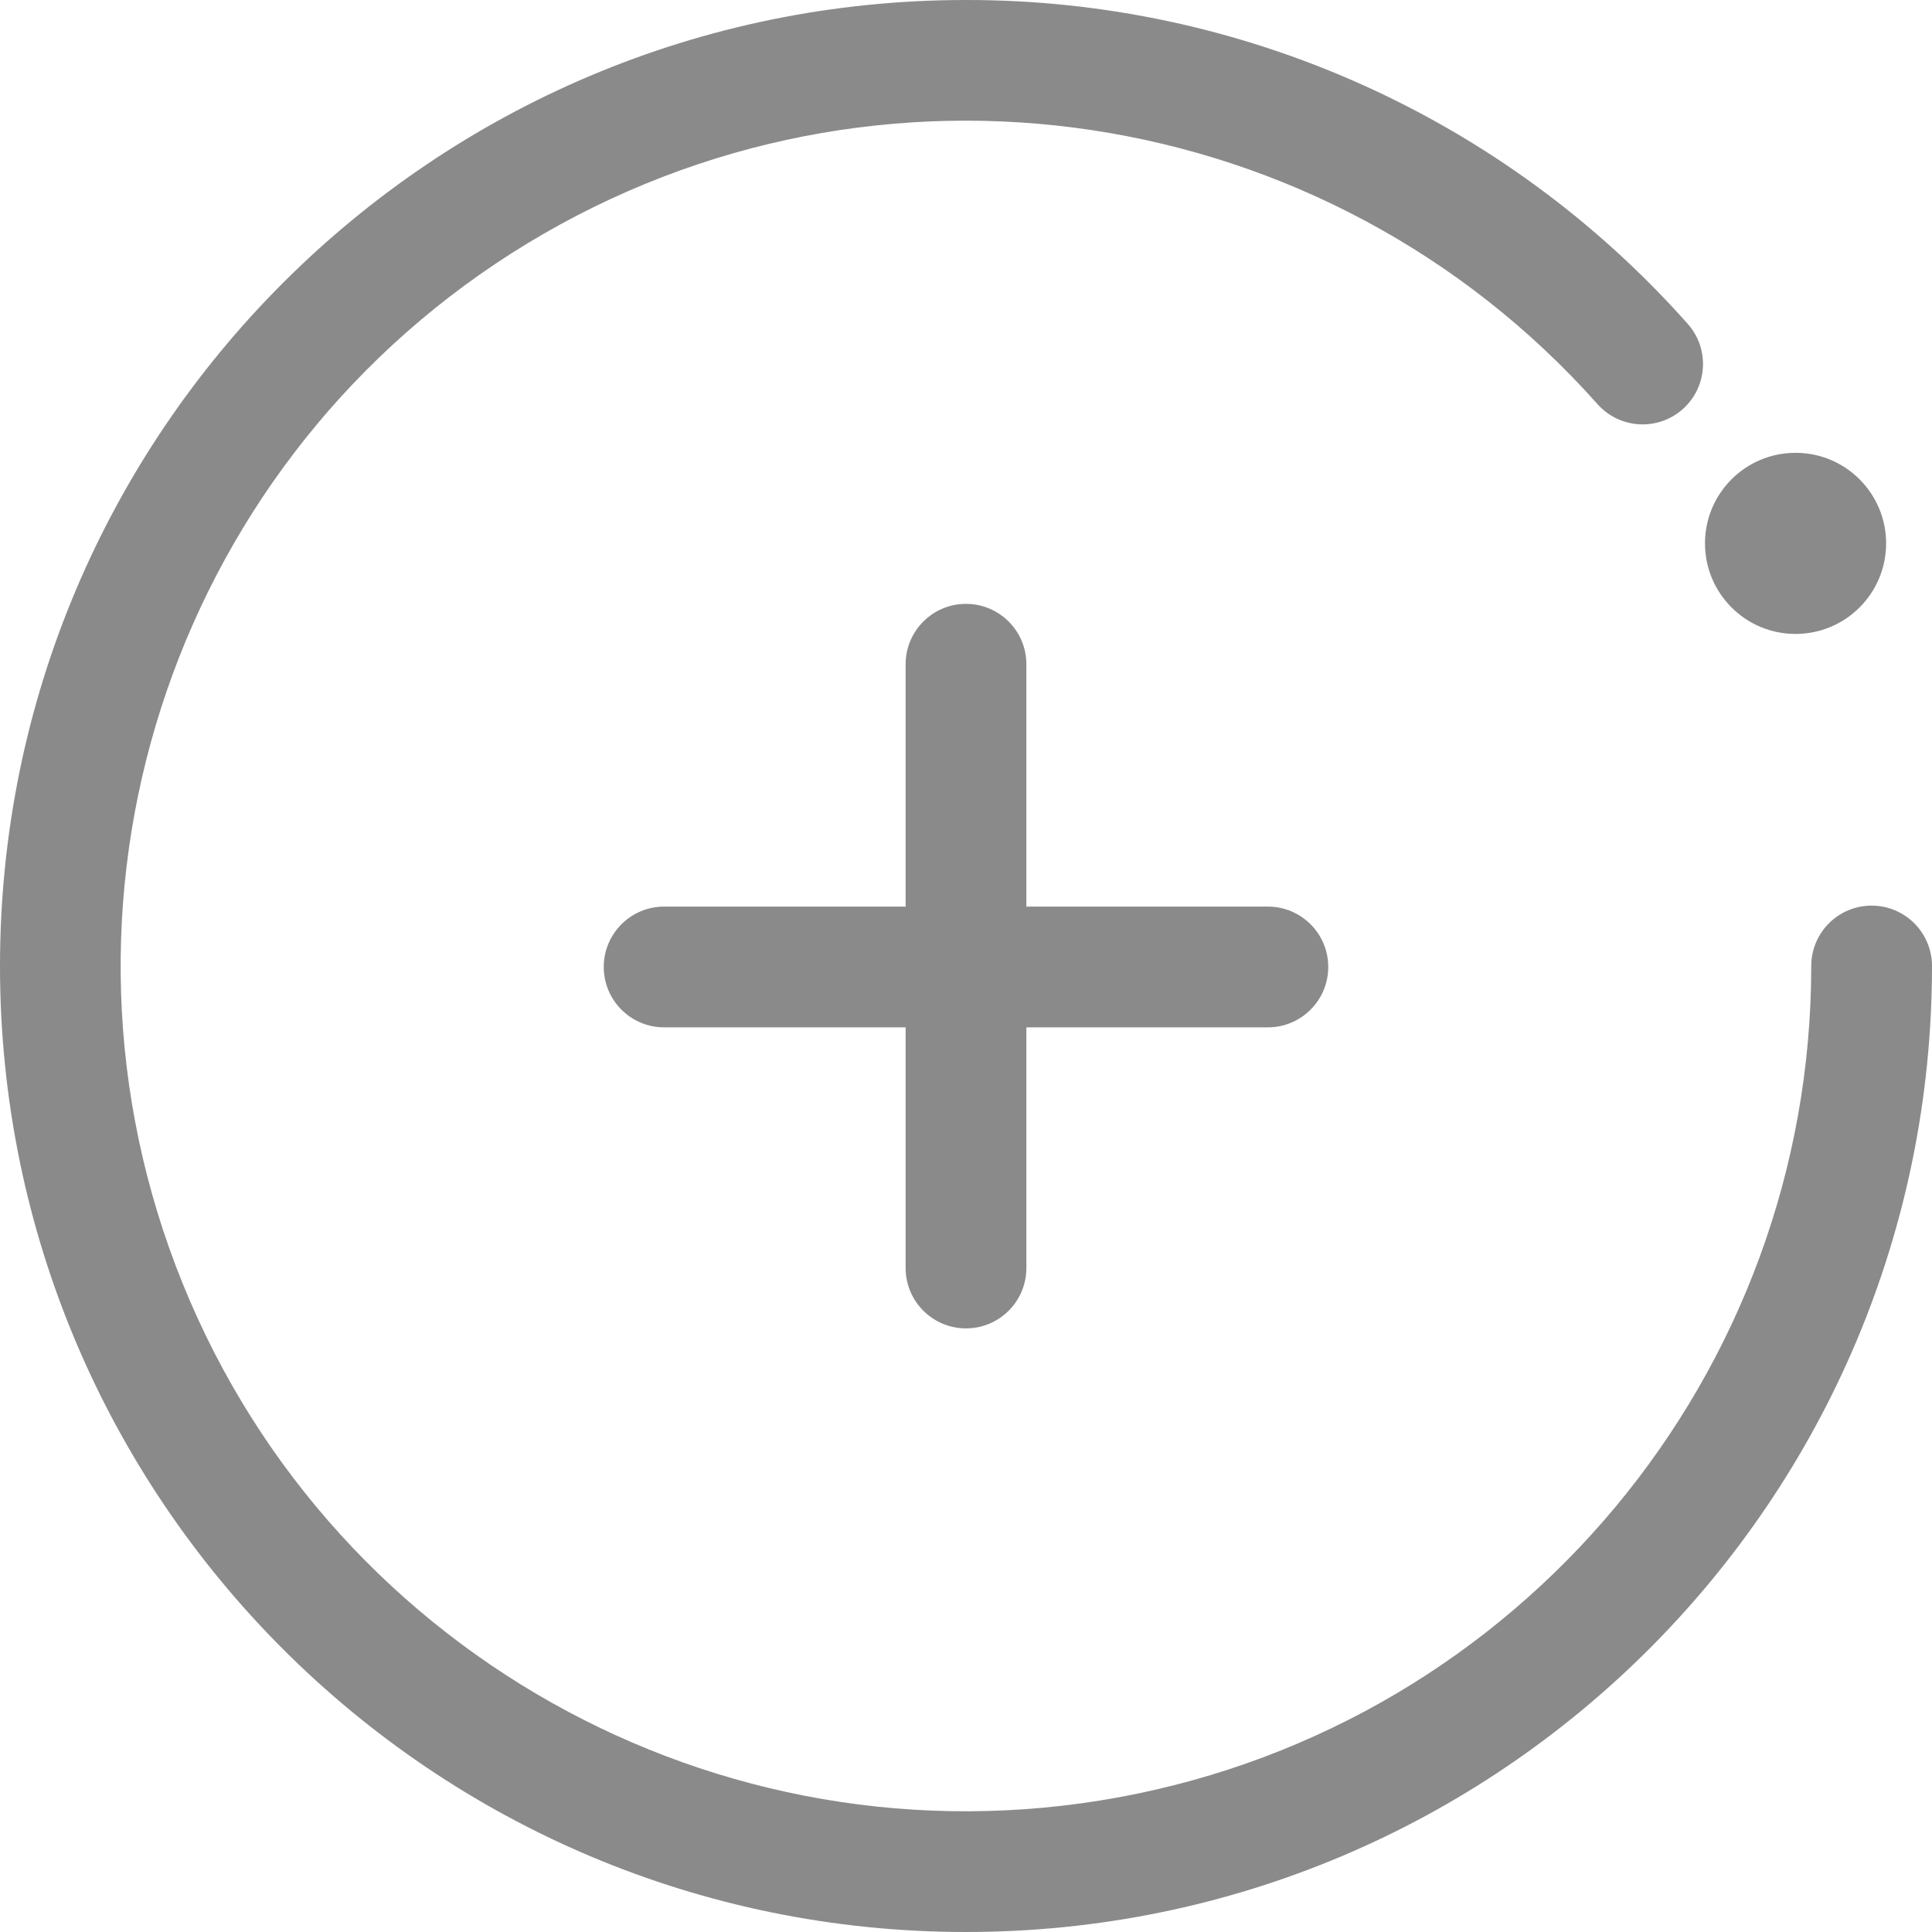
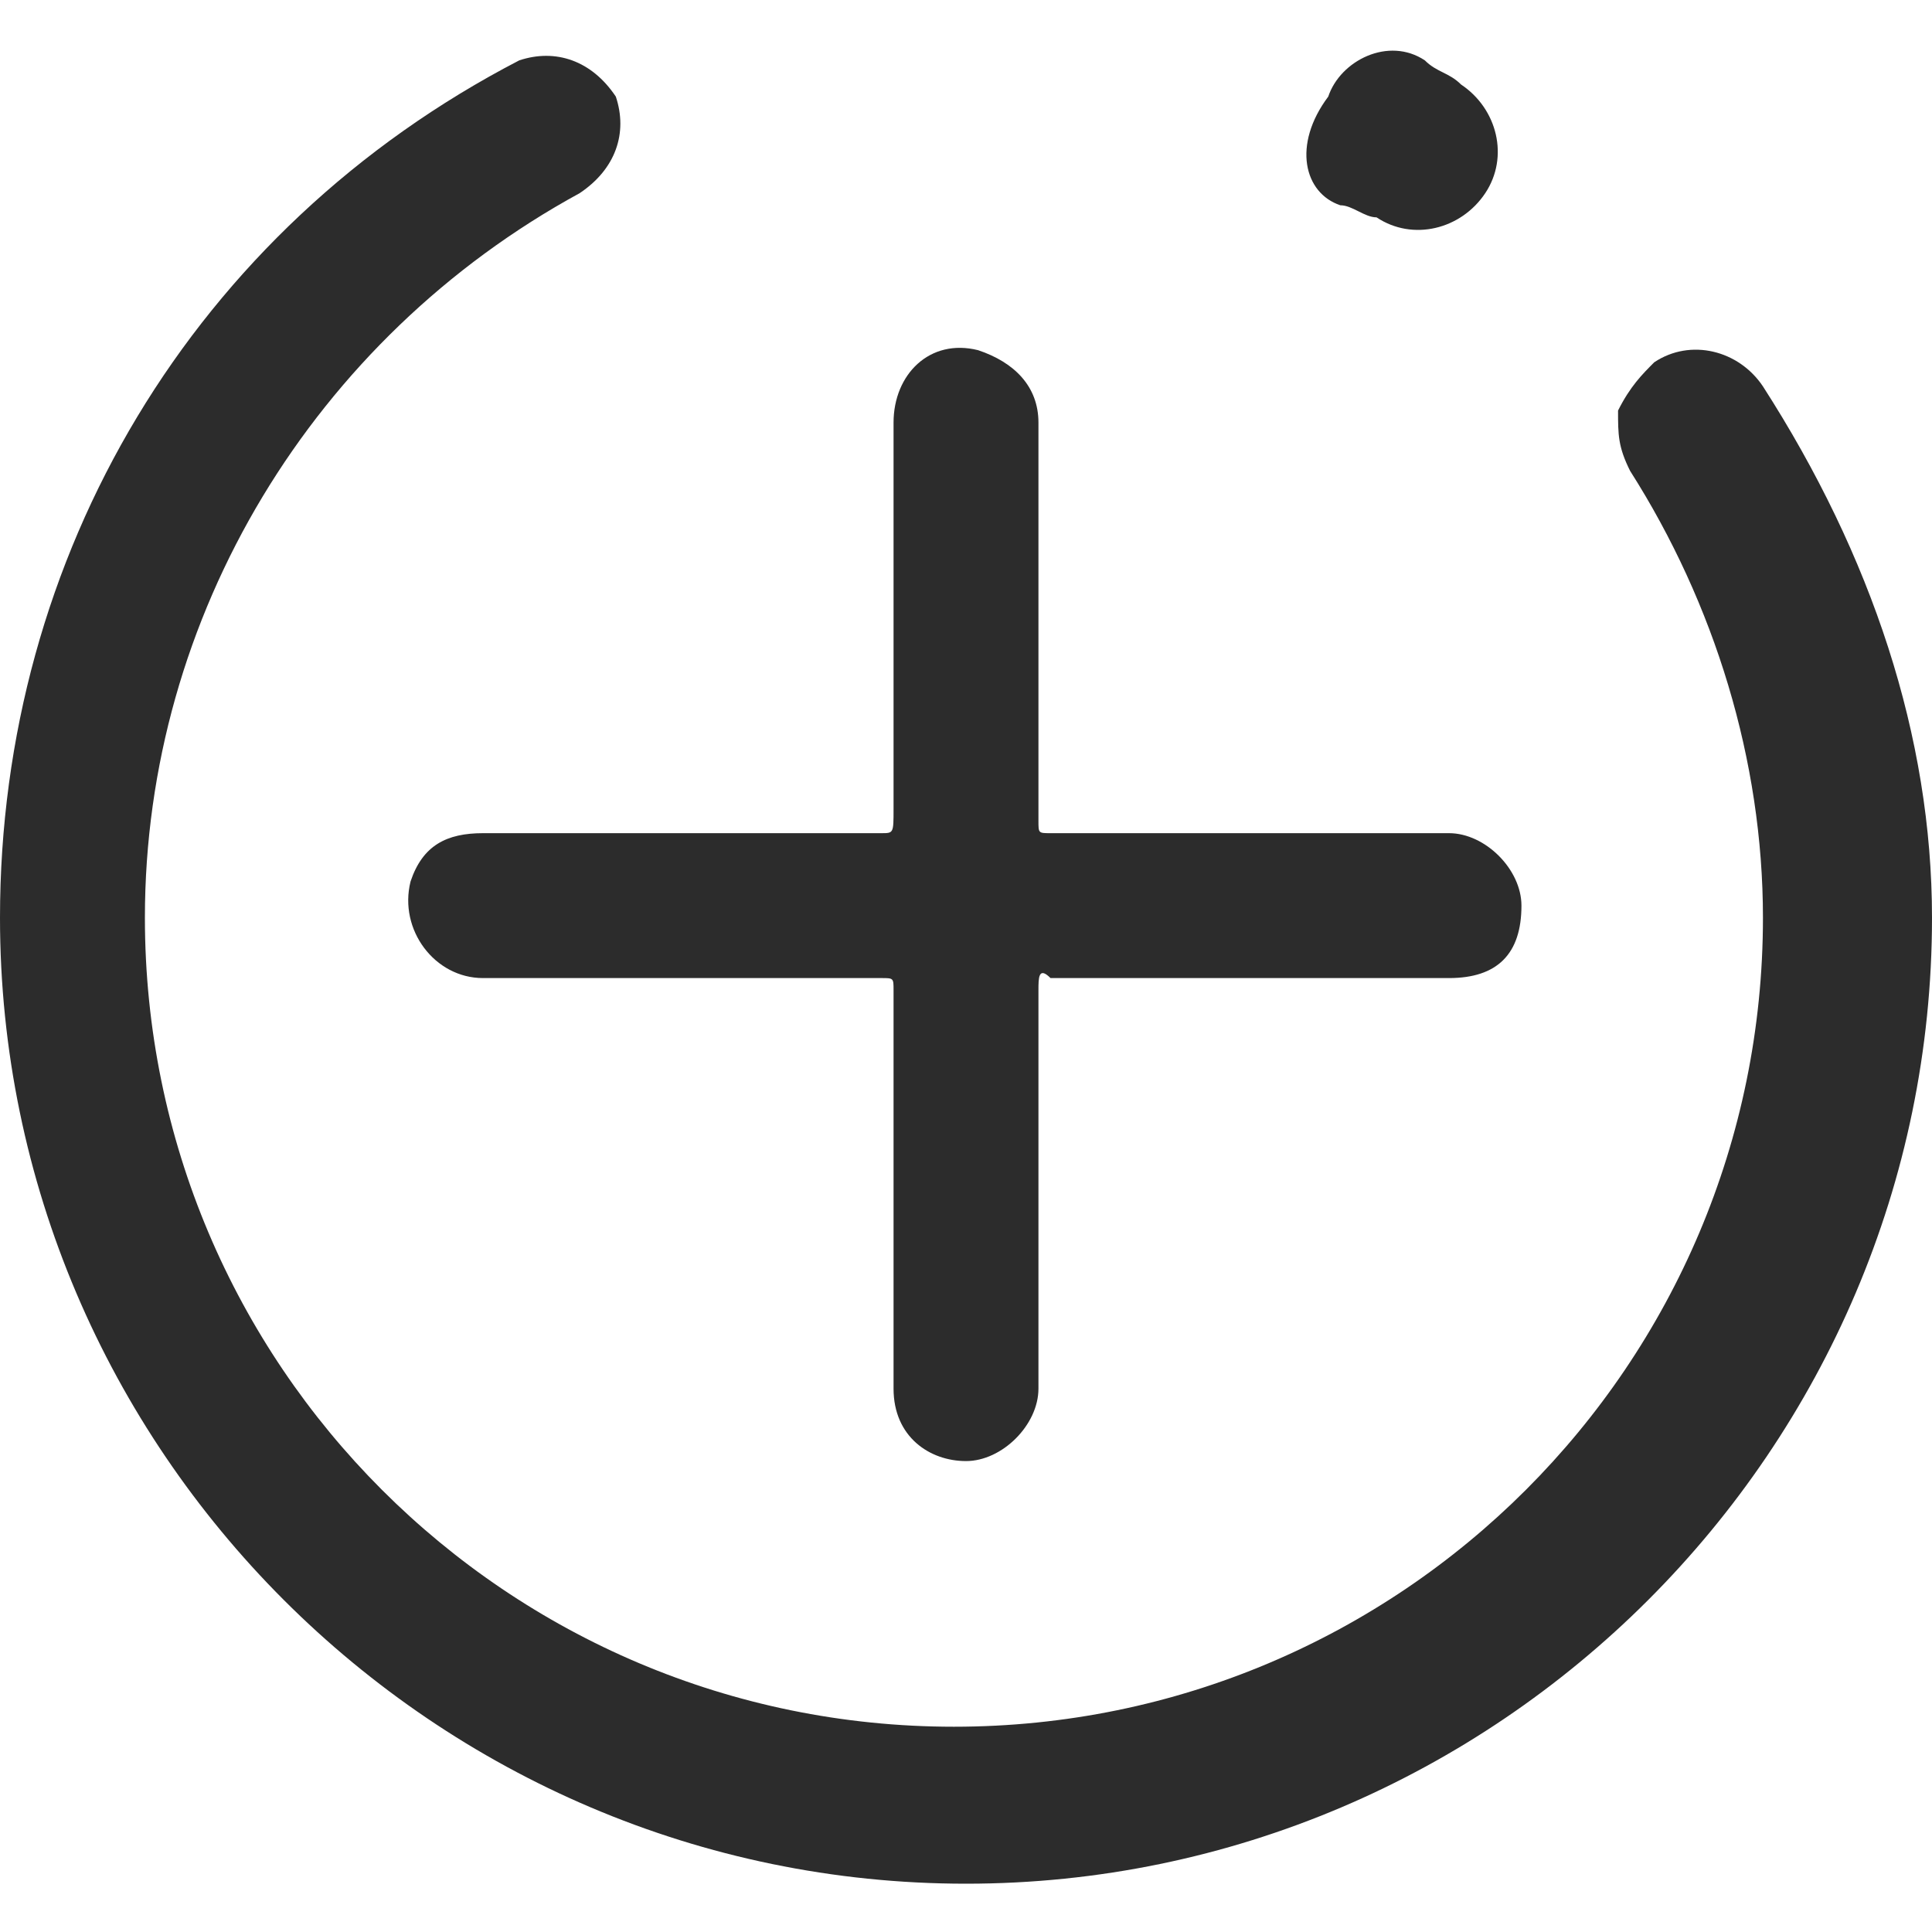
- <svg xmlns="http://www.w3.org/2000/svg" t="1725256420543" class="icon" viewBox="0 0 1024 1024" version="1.1" p-id="5113" width="16" height="16">
-   <path d="M512 0.001a510.72 510.72 0 0 1 382.528 171.648 32 32 0 1 1-47.808 42.56A448 448 0 1 0 959.999 512a32 32 0 1 1 64 0 512 512 0 1 1-512-512z m0 320.064a32 32 0 0 1 32 32v128.448h128a32 32 0 1 1 0 64h-128v127.552a32 32 0 1 1-64 0V544.512h-128a32 32 0 0 1 0-64h128V352.064a32 32 0 0 1 32-32z m439.68-80.064a48 48 0 1 1 0 96 48 48 0 0 1 0-96z" p-id="5114" fill="#8a8a8a" />
+ <svg xmlns="http://www.w3.org/2000/svg" t="1725281540511" class="icon" viewBox="0 0 1024 1024" version="1.1" p-id="9864" width="16" height="16">
+   <path d="M710.4 108.8c6.4 0 12.8 6.4 19.2 6.4 19.2 12.8 44.8 6.4 57.6-12.8s6.4-44.8-12.8-57.6c-6.4-6.4-12.8-6.4-19.2-12.8-19.2-12.8-44.8 0-51.2 19.2-19.2 25.6-12.8 51.2 6.4 57.6zM934.4 204.8c-12.8-19.2-38.4-25.6-57.6-12.8-6.4 6.4-12.8 12.8-19.2 25.6 0 12.8 0 19.2 6.4 32 44.8 70.4 70.4 153.6 70.4 236.8a428.8 428.8 0 0 1-857.6 0c0-160 89.6-307.2 230.4-384 19.2-12.8 25.6-32 19.2-51.2-12.8-19.2-32-25.6-51.2-19.2-172.8 89.6-275.2 262.4-275.2 454.4 0 281.6 230.4 512 512 512s512-230.4 512-512c0-96-32-192-89.6-281.6z" fill="#2c2c2c" p-id="9865" />
+   <path d="M217.6 467.2c-6.4 25.6 12.8 51.2 38.4 51.2h211.2c6.4 0 6.4 0 6.4 6.4v211.2c0 25.6 19.2 38.4 38.4 38.4s38.4-19.2 38.4-38.4v-102.4-108.8c0-6.4 0-12.8 6.4-6.4h211.2c25.6 0 38.4-12.8 38.4-38.4 0-19.2-19.2-38.4-38.4-38.4h-211.2c-6.4 0-6.4 0-6.4-6.4v-76.8-134.4c0-19.2-12.8-32-32-38.4-25.6-6.4-44.8 12.8-44.8 38.4v204.8c0 12.8 0 12.8-6.4 12.8h-211.2c-19.2 0-32 6.4-38.4 25.6z" fill="#2c2c2c" p-id="9866" />
</svg>
